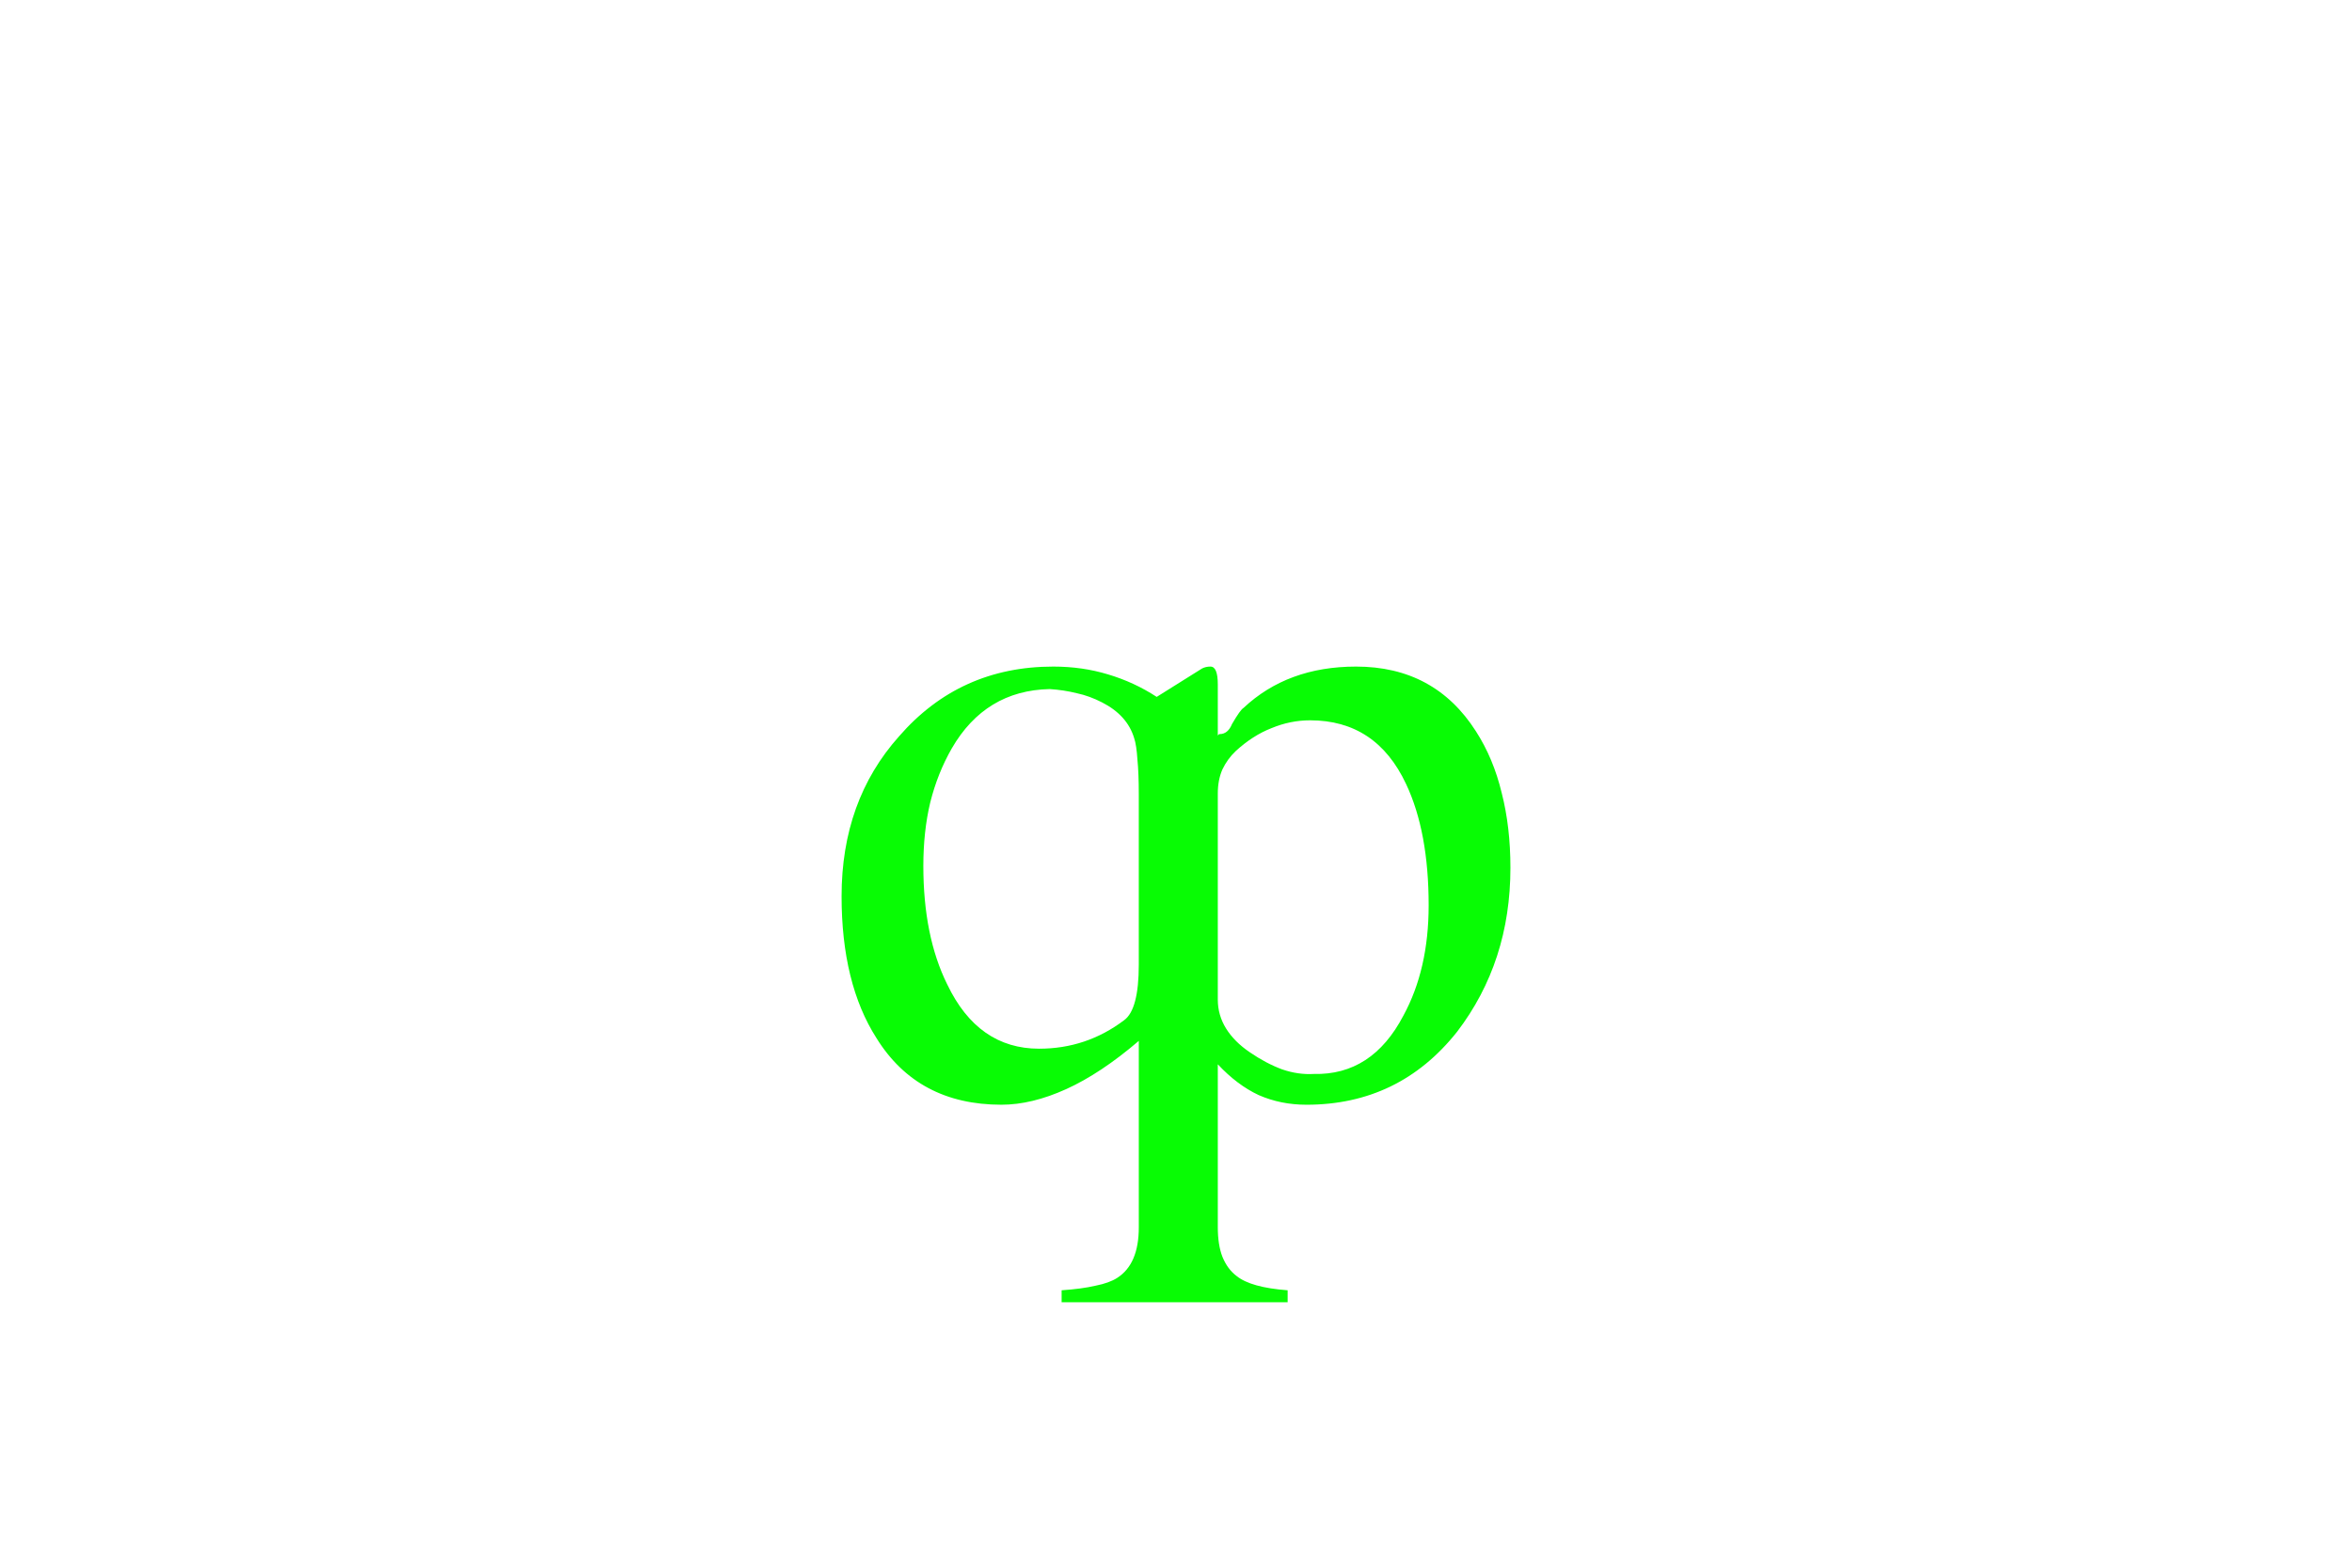
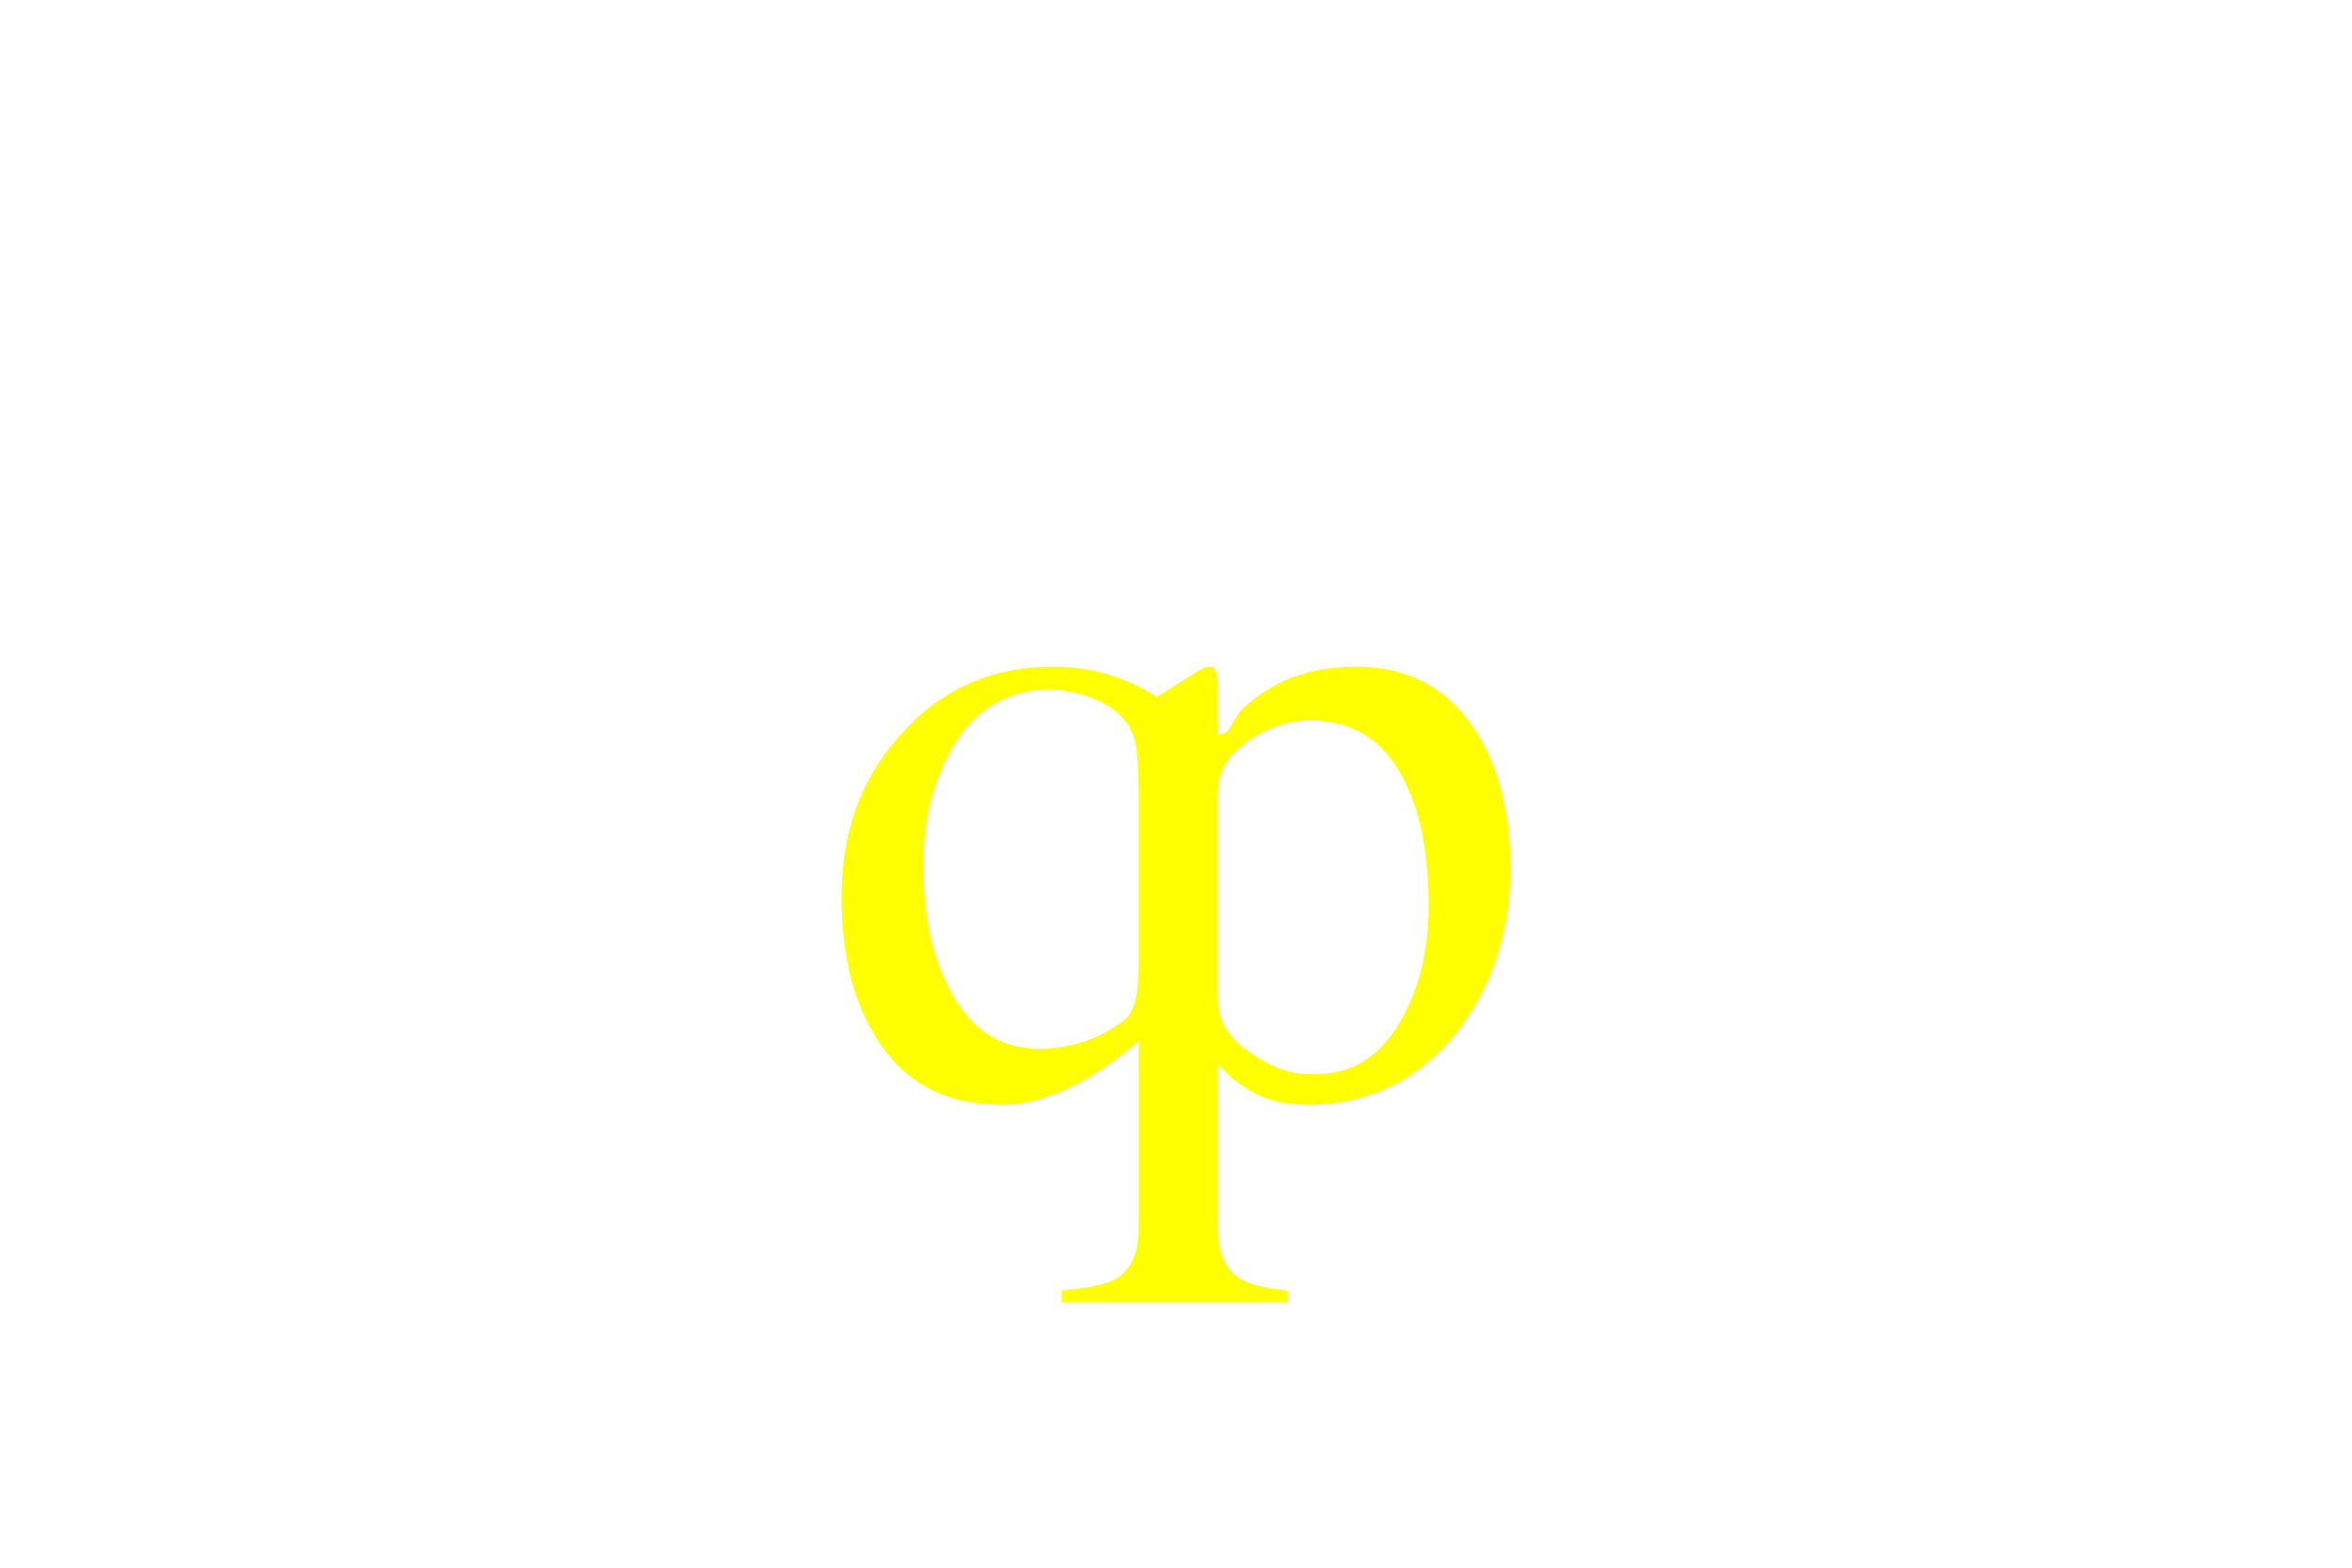
<svg xmlns="http://www.w3.org/2000/svg" width="450" height="300" viewBox="0 0 450 300" version="1.1" style="background-color:#2894f4">
-   <g style="font-style:normal;font-weight:normal;font-size:80px;line-height:125%;font-family:sans-serif;text-align:center;letter-spacing:0px;word-spacing:-70px;text-anchor:middle;display:inline;fill:#08fc04;fill-opacity:1;stroke:none;stroke-width:1px;stroke-linecap:butt;stroke-linejoin:miter;stroke-opacity:1" transform="translate(-0.2636647,0)">
+   <g style="font-style:normal;font-weight:normal;font-size:80px;line-height:125%;font-family:sans-serif;text-align:center;letter-spacing:0px;word-spacing:-70px;text-anchor:middle;display:inline;fill:yellow;fill-opacity:1;stroke:none;stroke-width:1px;stroke-linecap:butt;stroke-linejoin:miter;stroke-opacity:1" transform="translate(-0.2636647,0)">
    <path d="m 289.248,166.055 q 0,18.018 -10.195,31.377 -11.074,13.975 -28.828,13.975 -4.922,0 -9.141,-1.846 -4.131,-1.934 -7.822,-5.889 l 0,31.201 q 0,3.34 0.879,5.625 0.967,2.373 2.725,3.691 2.725,2.197 9.756,2.725 l 0,2.285 -43.242,0 0,-2.285 q 3.867,-0.264 6.504,-0.879 2.637,-0.527 4.131,-1.494 4.131,-2.637 4.131,-9.668 l 0,-35.684 q -7.295,6.24 -13.887,9.229 -6.592,2.988 -12.393,2.988 -15.996,0 -23.906,-12.744 -6.68,-10.459 -6.68,-27.158 0,-18.281 10.986,-30.586 11.602,-13.359 29.531,-13.359 5.537,0 10.459,1.494 5.01,1.494 9.316,4.307 l 8.701,-5.449 q 0.703,-0.352 1.582,-0.352 1.406,0 1.406,3.428 l 0,9.756 q 0.264,-0.264 0.264,-0.264 l 0.088,0 q 1.582,0 2.373,-1.934 1.582,-2.725 2.197,-3.076 8.438,-7.91 21.533,-7.91 15.029,0 22.939,12.393 3.34,5.186 4.922,11.777 1.67,6.504 1.67,14.326 z m -15.645,7.207 q 0,-14.062 -4.307,-23.203 -5.713,-12.217 -18.369,-12.217 -3.779,0 -7.383,1.494 -3.604,1.406 -6.855,4.395 -1.582,1.494 -2.549,3.516 -0.879,2.021 -0.879,4.57 l 0,39.463 q 0,2.988 1.582,5.537 1.582,2.549 4.57,4.57 3.076,2.109 6.152,3.252 3.076,1.055 6.064,0.879 11.162,0.264 17.139,-11.162 4.834,-8.877 4.834,-21.094 z m -55.459,11.338 0,-32.52 q 0,-4.131 -0.264,-6.768 -0.176,-2.725 -0.615,-4.043 -1.318,-4.395 -6.152,-6.855 -2.373,-1.23 -4.834,-1.758 -2.461,-0.615 -5.186,-0.791 -12.305,0.264 -18.721,11.338 -2.725,4.746 -4.131,10.371 -1.318,5.537 -1.318,12.129 0,13.447 4.57,22.676 5.889,12.305 17.578,12.305 9.053,0 16.26,-5.449 2.812,-2.021 2.812,-10.635 z" />
  </g>
</svg>
